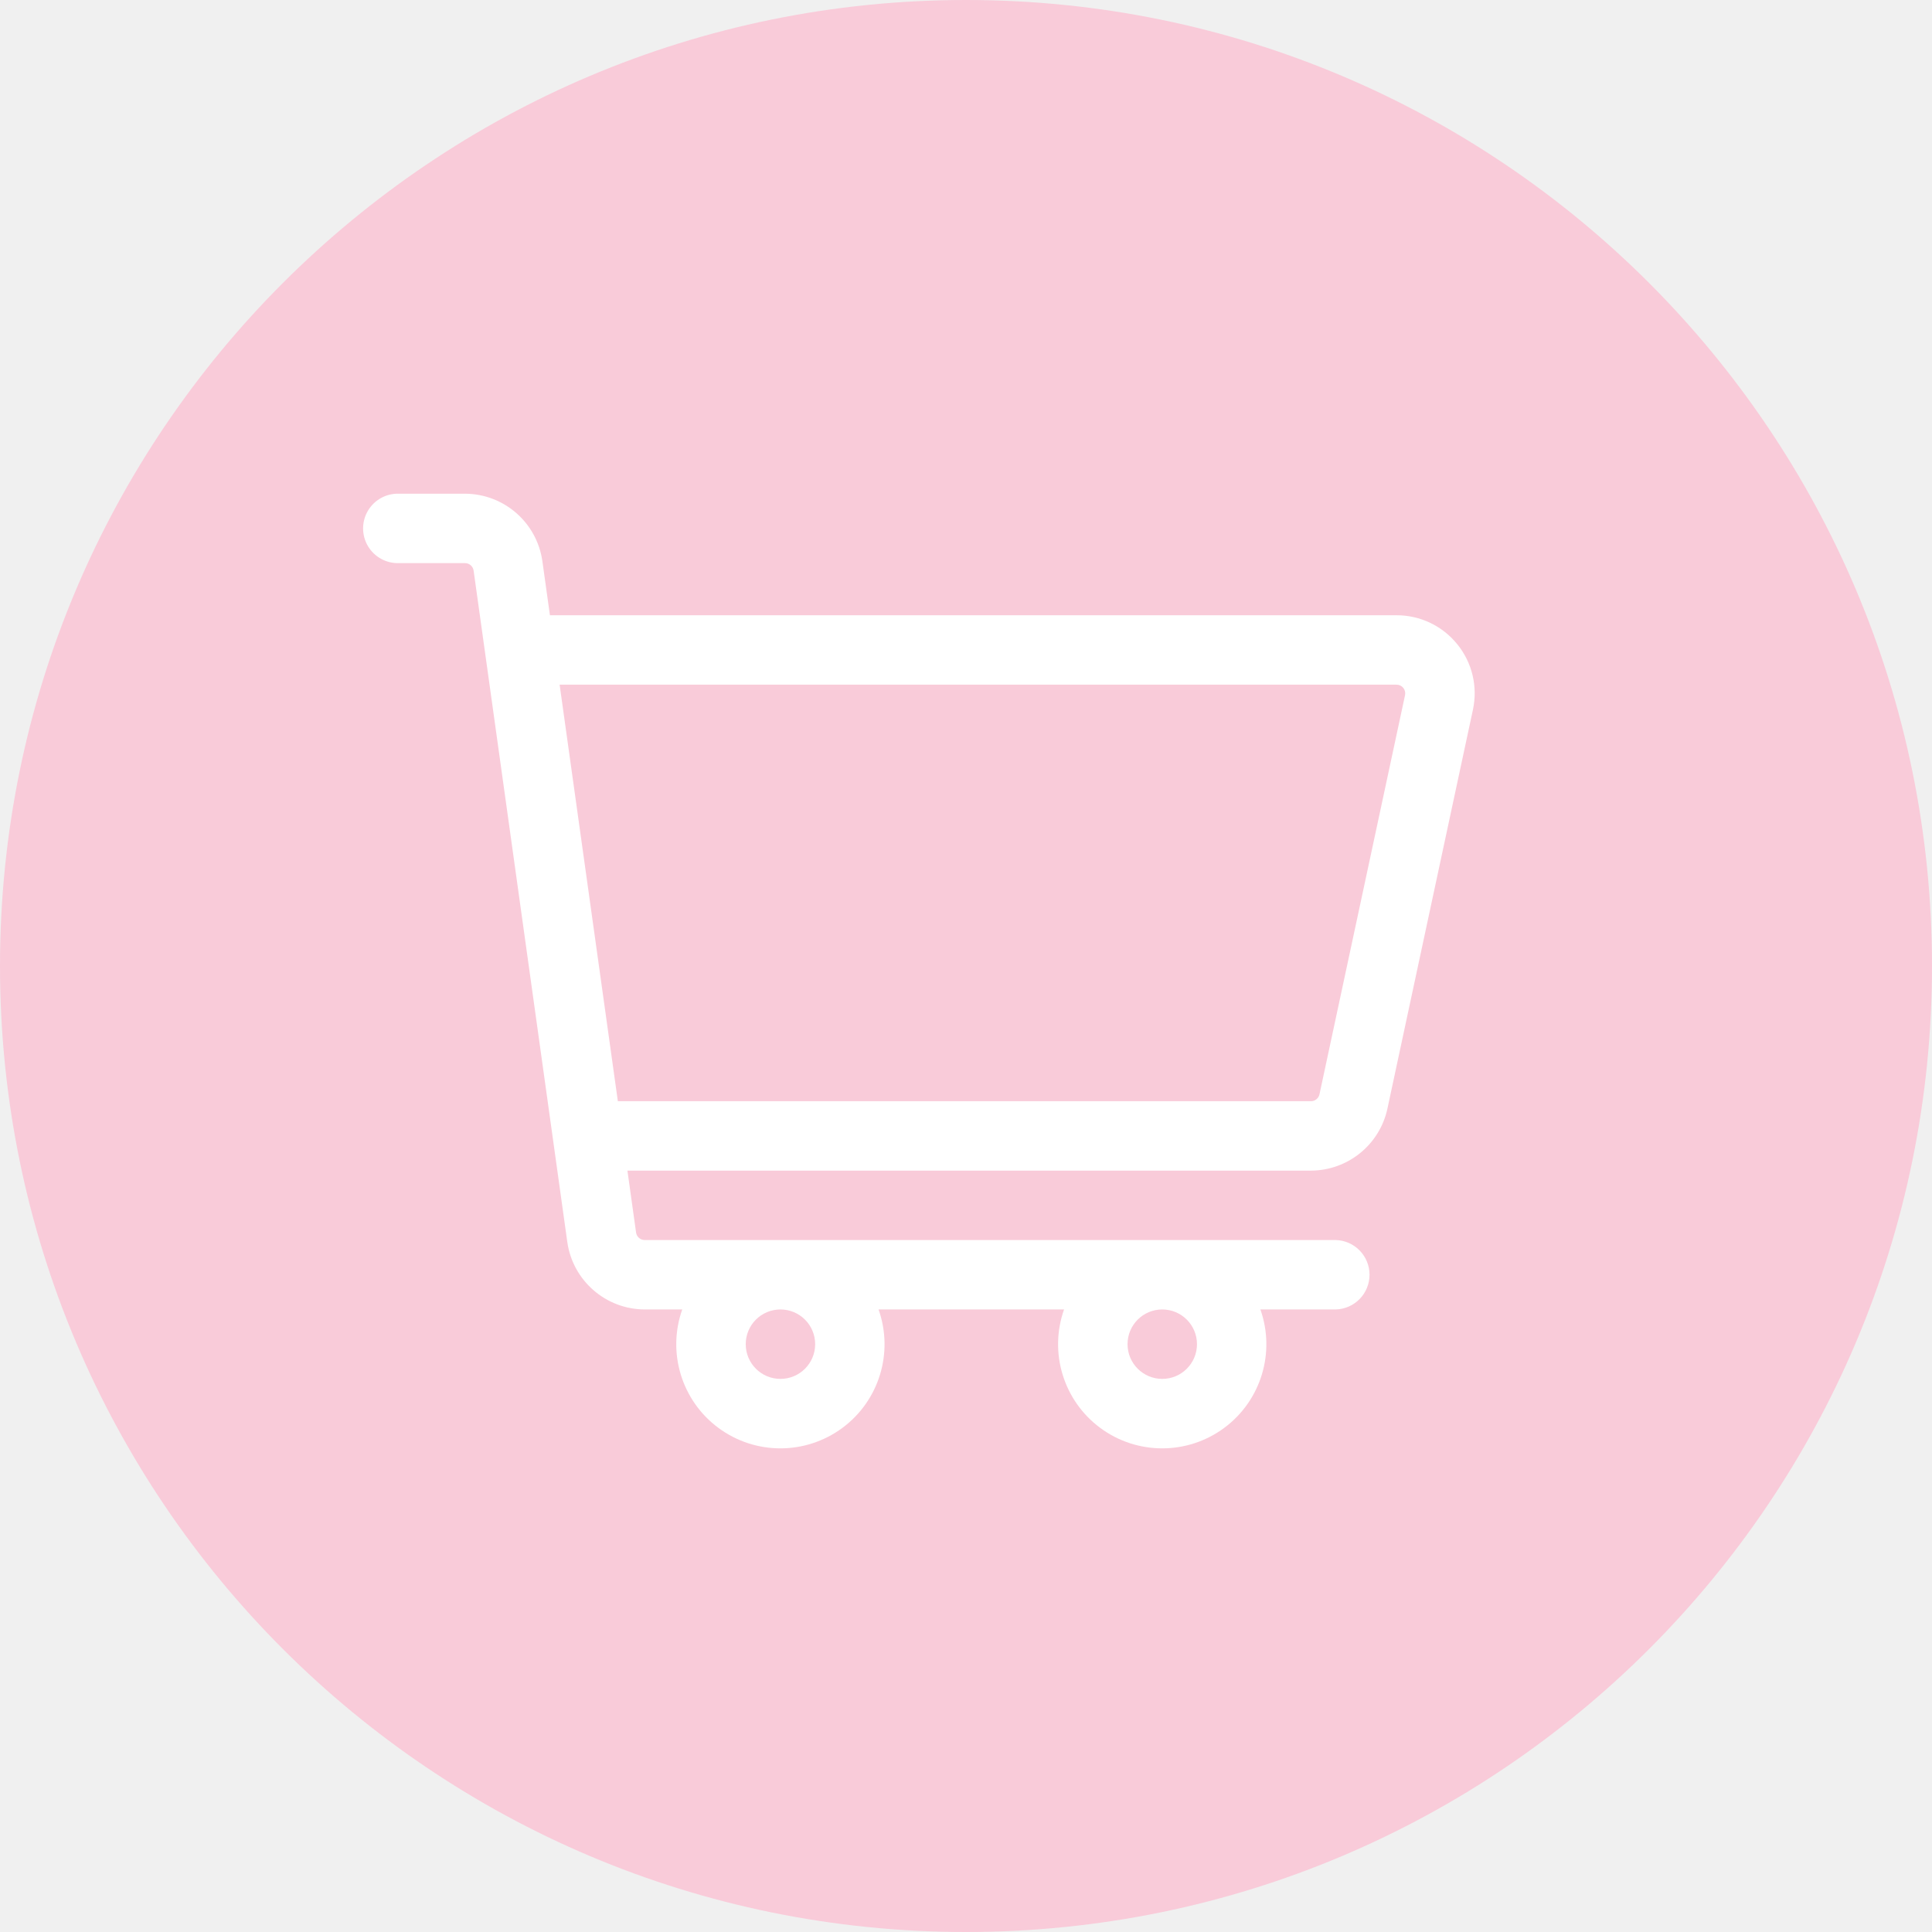
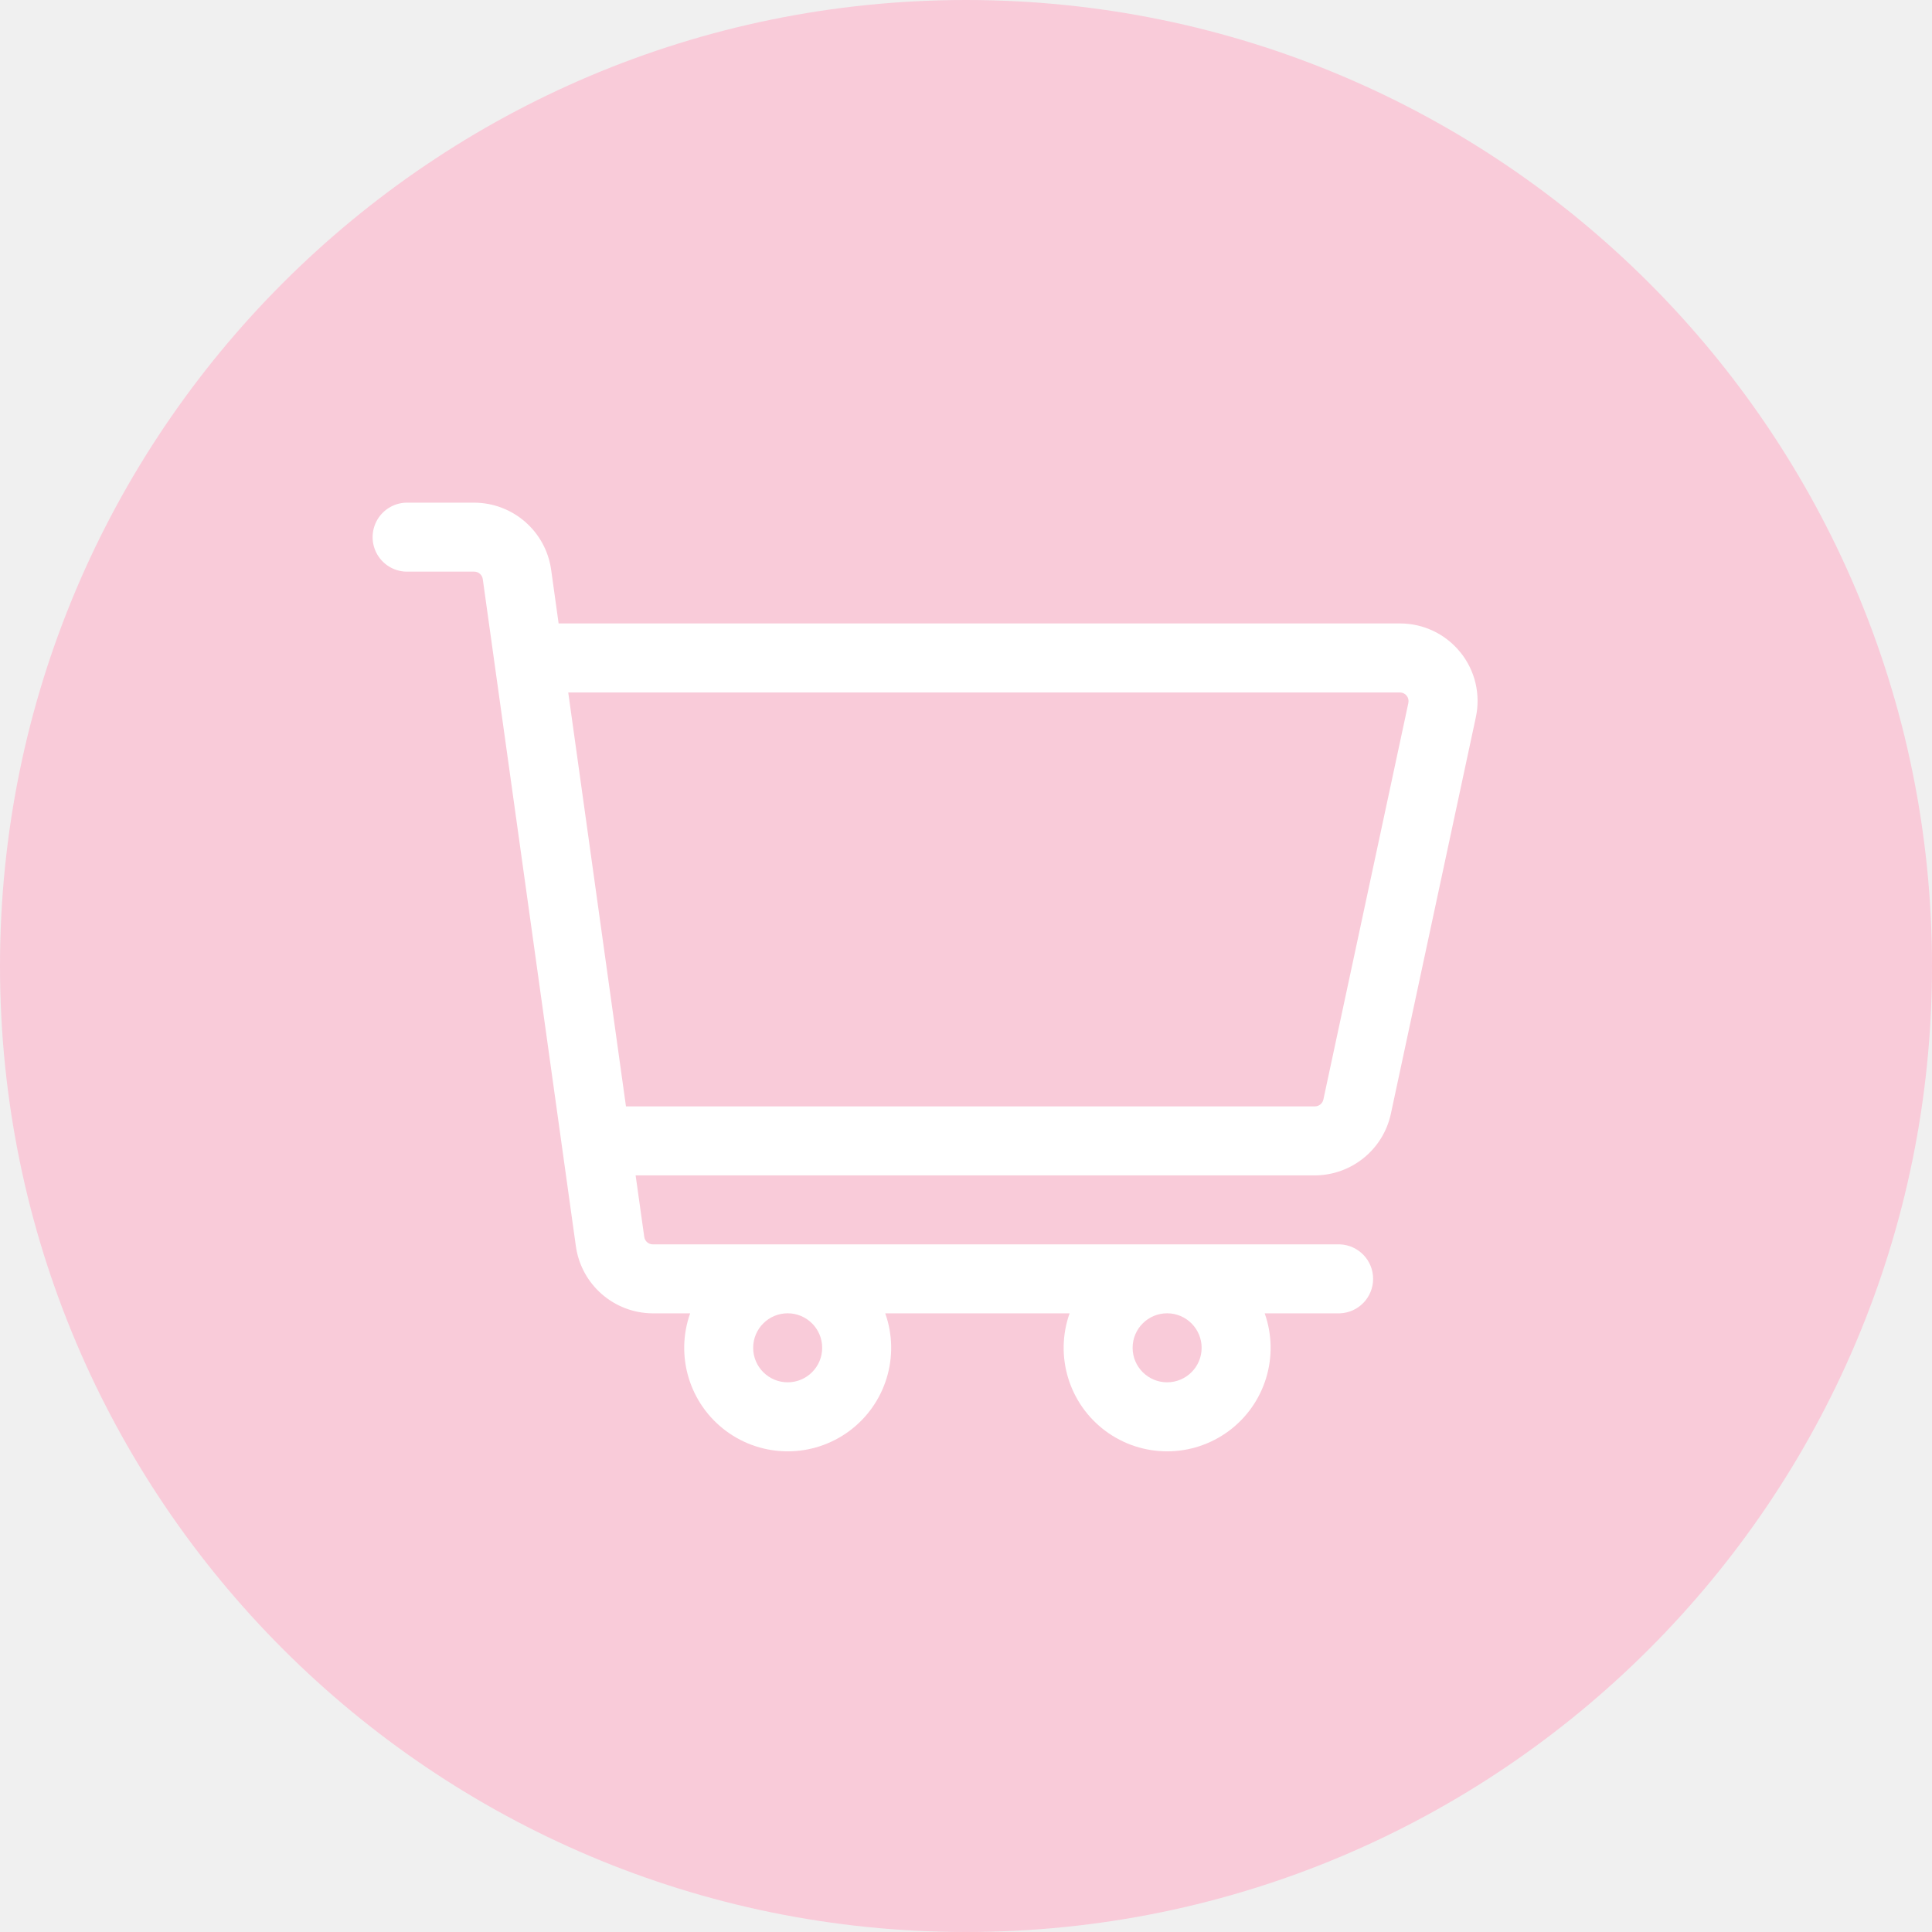
- <svg xmlns="http://www.w3.org/2000/svg" width="70" height="70" viewBox="0 0 70 70">
+ <svg xmlns="http://www.w3.org/2000/svg" width="50" height="50" viewBox="0 0 50 50">
  <defs>
-     <clipPath id="lez6m1a77a">
-       <path fill="#fff" stroke="#707070" d="M0 0H46V46H0z" transform="translate(.169 .166)" />
+     <clipPath id="ikkv6hnzja">
+       <path fill="#fff" stroke="#707070" d="M0 0H33V33H0z" transform="translate(-.438 -.438)" />
    </clipPath>
-     <clipPath id="nn2zed5s8b">
-       <path fill="#fff" stroke="#fff" d="M0 0H46V46H0z" transform="translate(.169 .168)" />
+     <clipPath id="9s80ofu2wb">
+       <path fill="#fff" stroke="#fff" d="M0 0H33V33H0z" transform="translate(-.099 -.1)" />
    </clipPath>
  </defs>
-   <g transform="translate(-144.937 -1000.937)">
-     <circle cx="35" cy="35" r="35" fill="#ffb2ca" opacity="0.6" transform="translate(144.937 1000.937)" />
-     <g clip-path="url(#lez6m1a77a)" transform="translate(155.767 1011.769)">
-       <g clip-path="url(#nn2zed5s8b)" transform="translate(0 -.001)">
+   <g transform="translate(-144.497 -1000.497)">
+     <circle cx="25" cy="25" r="25" fill="#ffb2ca" opacity="0.6" transform="translate(144.497 1000.497)" />
+     <g clip-path="url(#ikkv6hnzja)" transform="translate(152.936 1008.936)">
+       <g clip-path="url(#9s80ofu2wb)" transform="translate(-.34 -.339)">
        <g>
-           <path fill="#fff" d="M39.614 41.455a2.818 2.818 0 0 0-2.2-1.051H6.739l-.274-1.963A2.842 2.842 0 0 0 3.663 36h-2.4a1.258 1.258 0 1 0 0 2.515h2.4a.316.316 0 0 1 .311.271l3.395 24.331a2.842 2.842 0 0 0 2.8 2.439h1.364a3.773 3.773 0 1 0 7.113 0h6.721a3.773 3.773 0 1 0 7.113 0h2.732a1.258 1.258 0 0 0 0-2.515H10.171a.316.316 0 0 1-.311-.271l-.313-2.244h24.767a2.845 2.845 0 0 0 2.767-2.237l3.1-14.462a2.817 2.817 0 0 0-.566-2.372zM16.349 66.814a1.258 1.258 0 1 1-1.258-1.258 1.259 1.259 0 0 1 1.258 1.258zm13.834 0a1.258 1.258 0 1 1-1.258-1.258 1.259 1.259 0 0 1 1.258 1.258zM37.721 43.3l-3.1 14.462a.317.317 0 0 1-.308.249H9.2L7.09 42.919h30.323a.314.314 0 0 1 .308.38z" transform="translate(2.356 7.059) translate(0 -36.002)" />
+           <path fill="#fff" d="M28.12 39.872a2 2 0 0 0-1.562-.746H4.784l-.194-1.394A2.017 2.017 0 0 0 2.6 36H.893a.893.893 0 1 0 0 1.785H2.6a.224.224 0 0 1 .221.192l2.41 17.27A2.017 2.017 0 0 0 7.22 56.98h.968a2.678 2.678 0 1 0 5.049 0h4.771a2.678 2.678 0 1 0 5.049 0H25a.893.893 0 0 0 0-1.785H7.22A.224.224 0 0 1 7 55l-.223-1.59h17.58a2.02 2.02 0 0 0 1.964-1.588l2.2-10.266a2 2 0 0 0-.4-1.684zm-16.515 18a.893.893 0 1 1-.893-.893.894.894 0 0 1 .893.894zm9.82 0a.893.893 0 1 1-.893-.893.894.894 0 0 1 .893.894zm5.351-16.691l-2.2 10.266a.225.225 0 0 1-.219.177H6.527L5.033 40.912h21.524a.223.223 0 0 1 .218.27z" transform="translate(1.574 4.911) translate(0 -36.002)" />
        </g>
      </g>
    </g>
  </g>
</svg>
